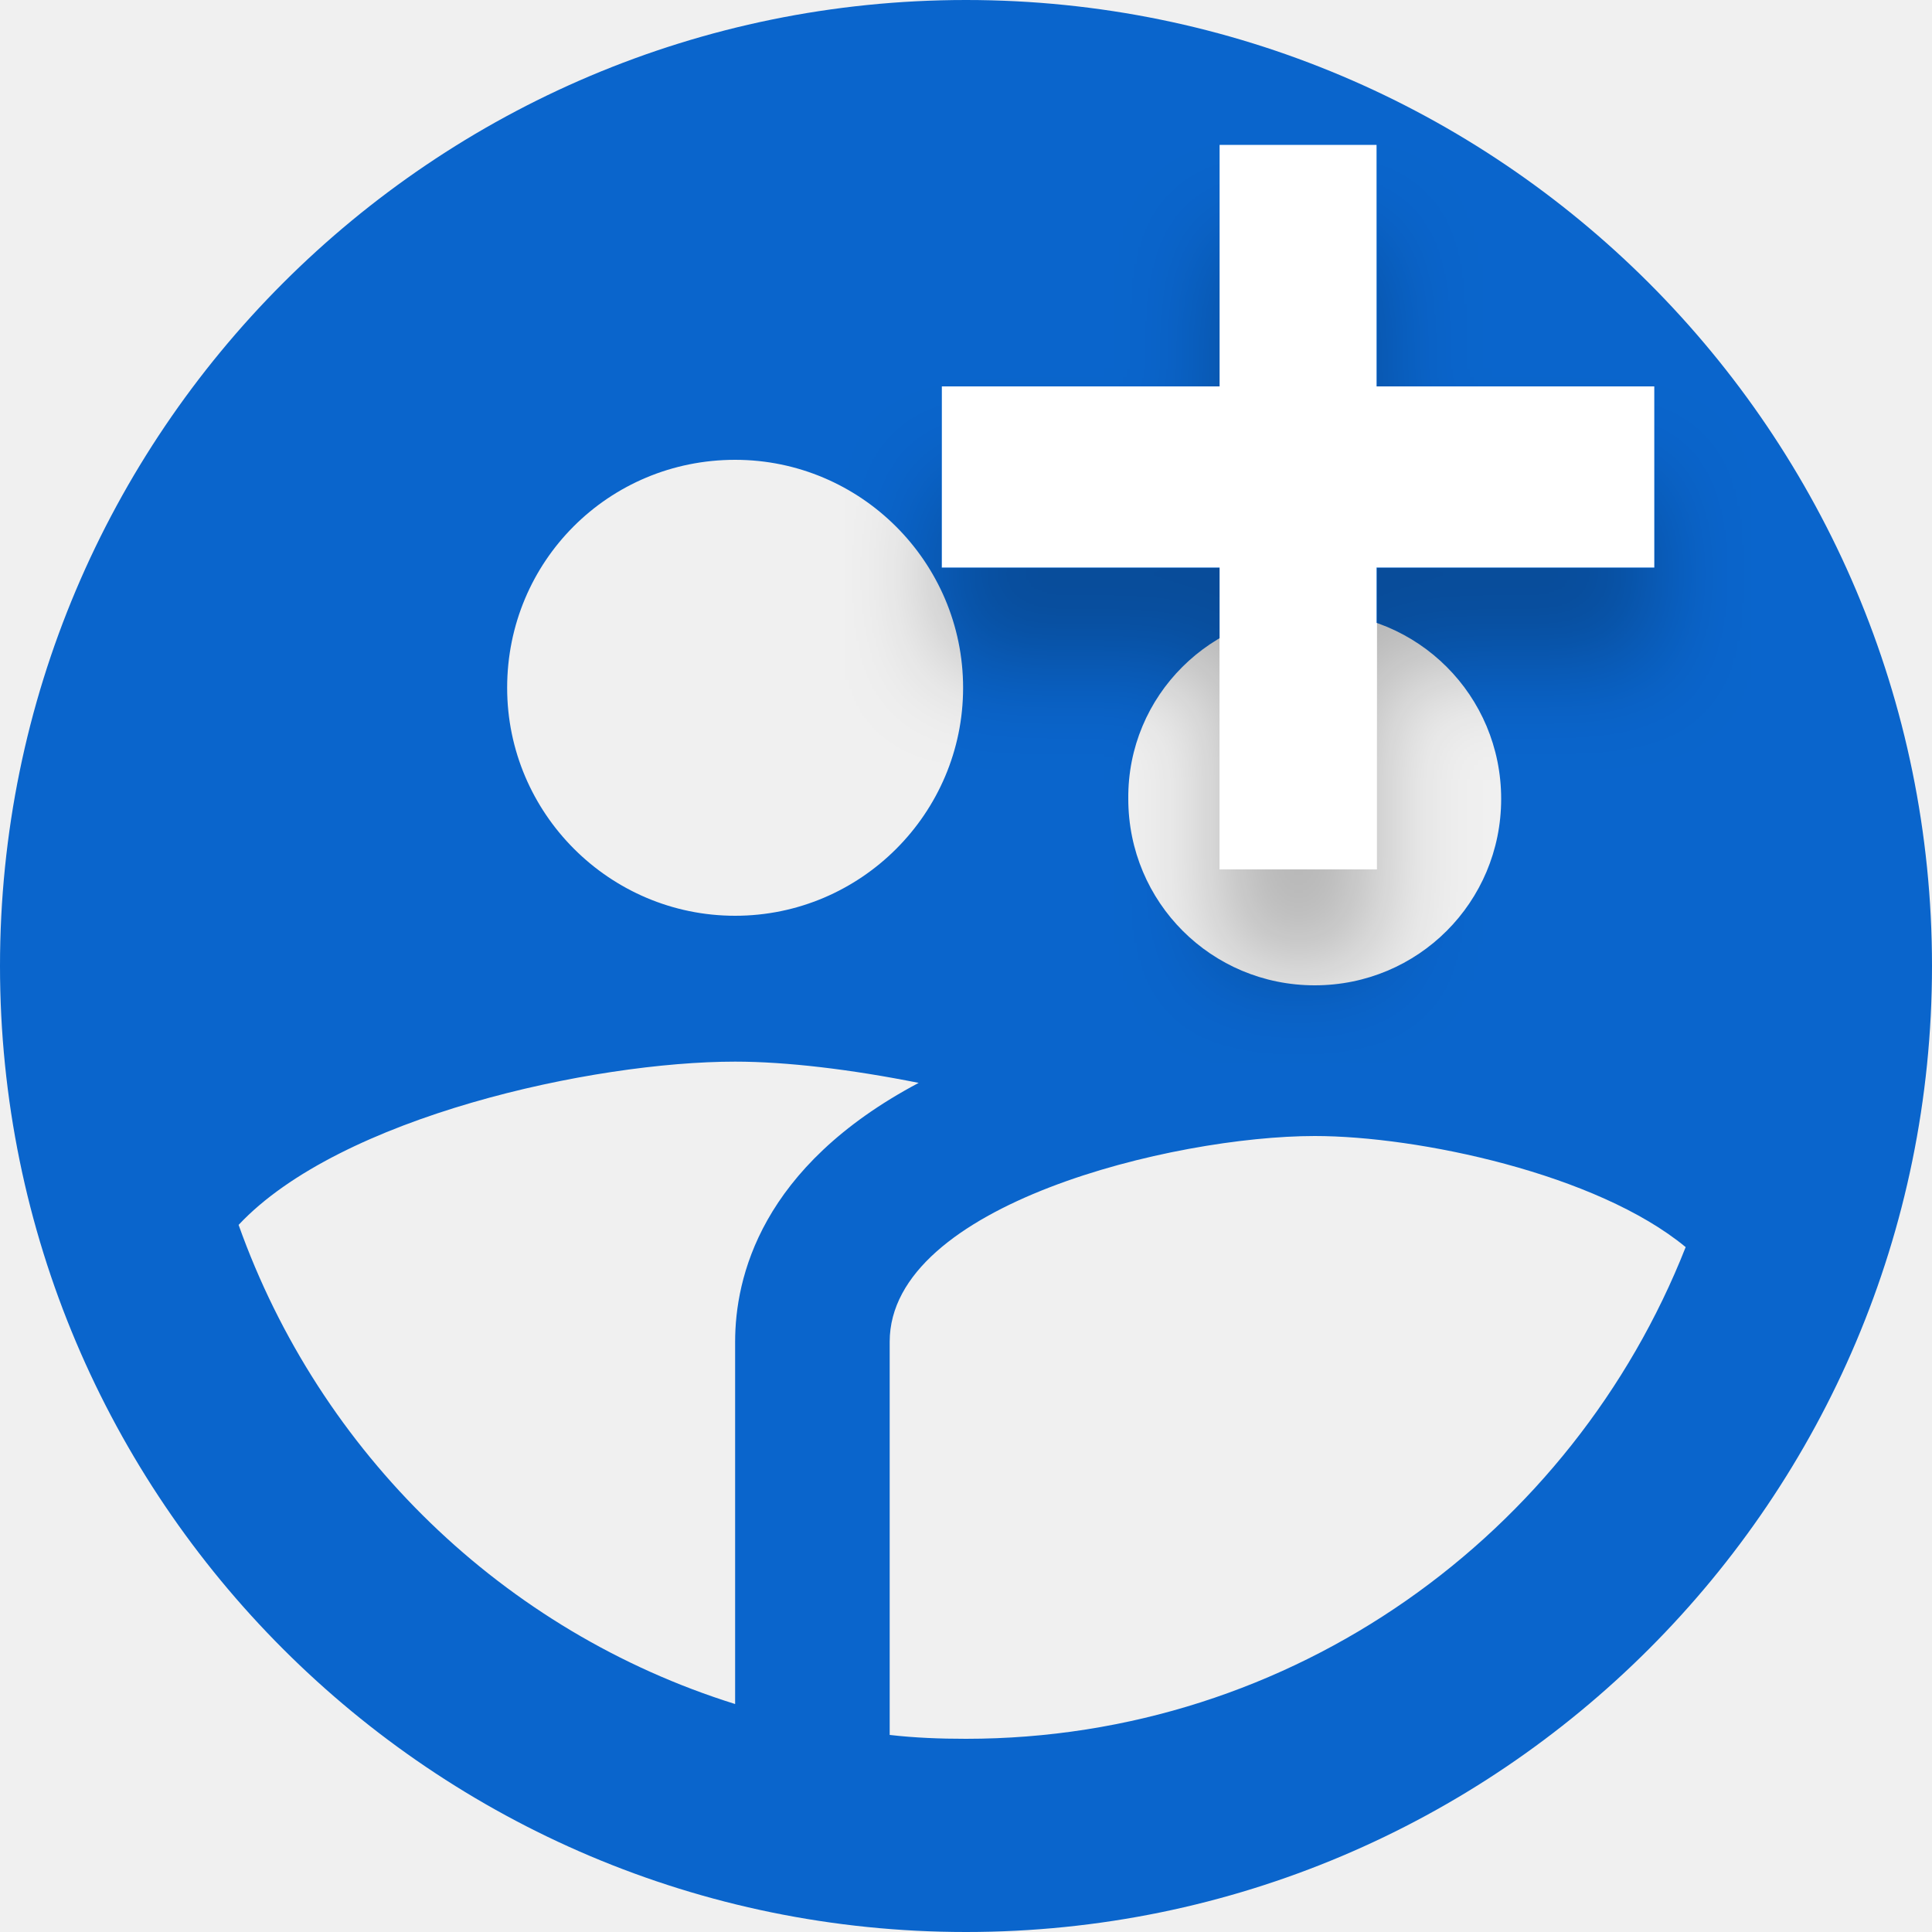
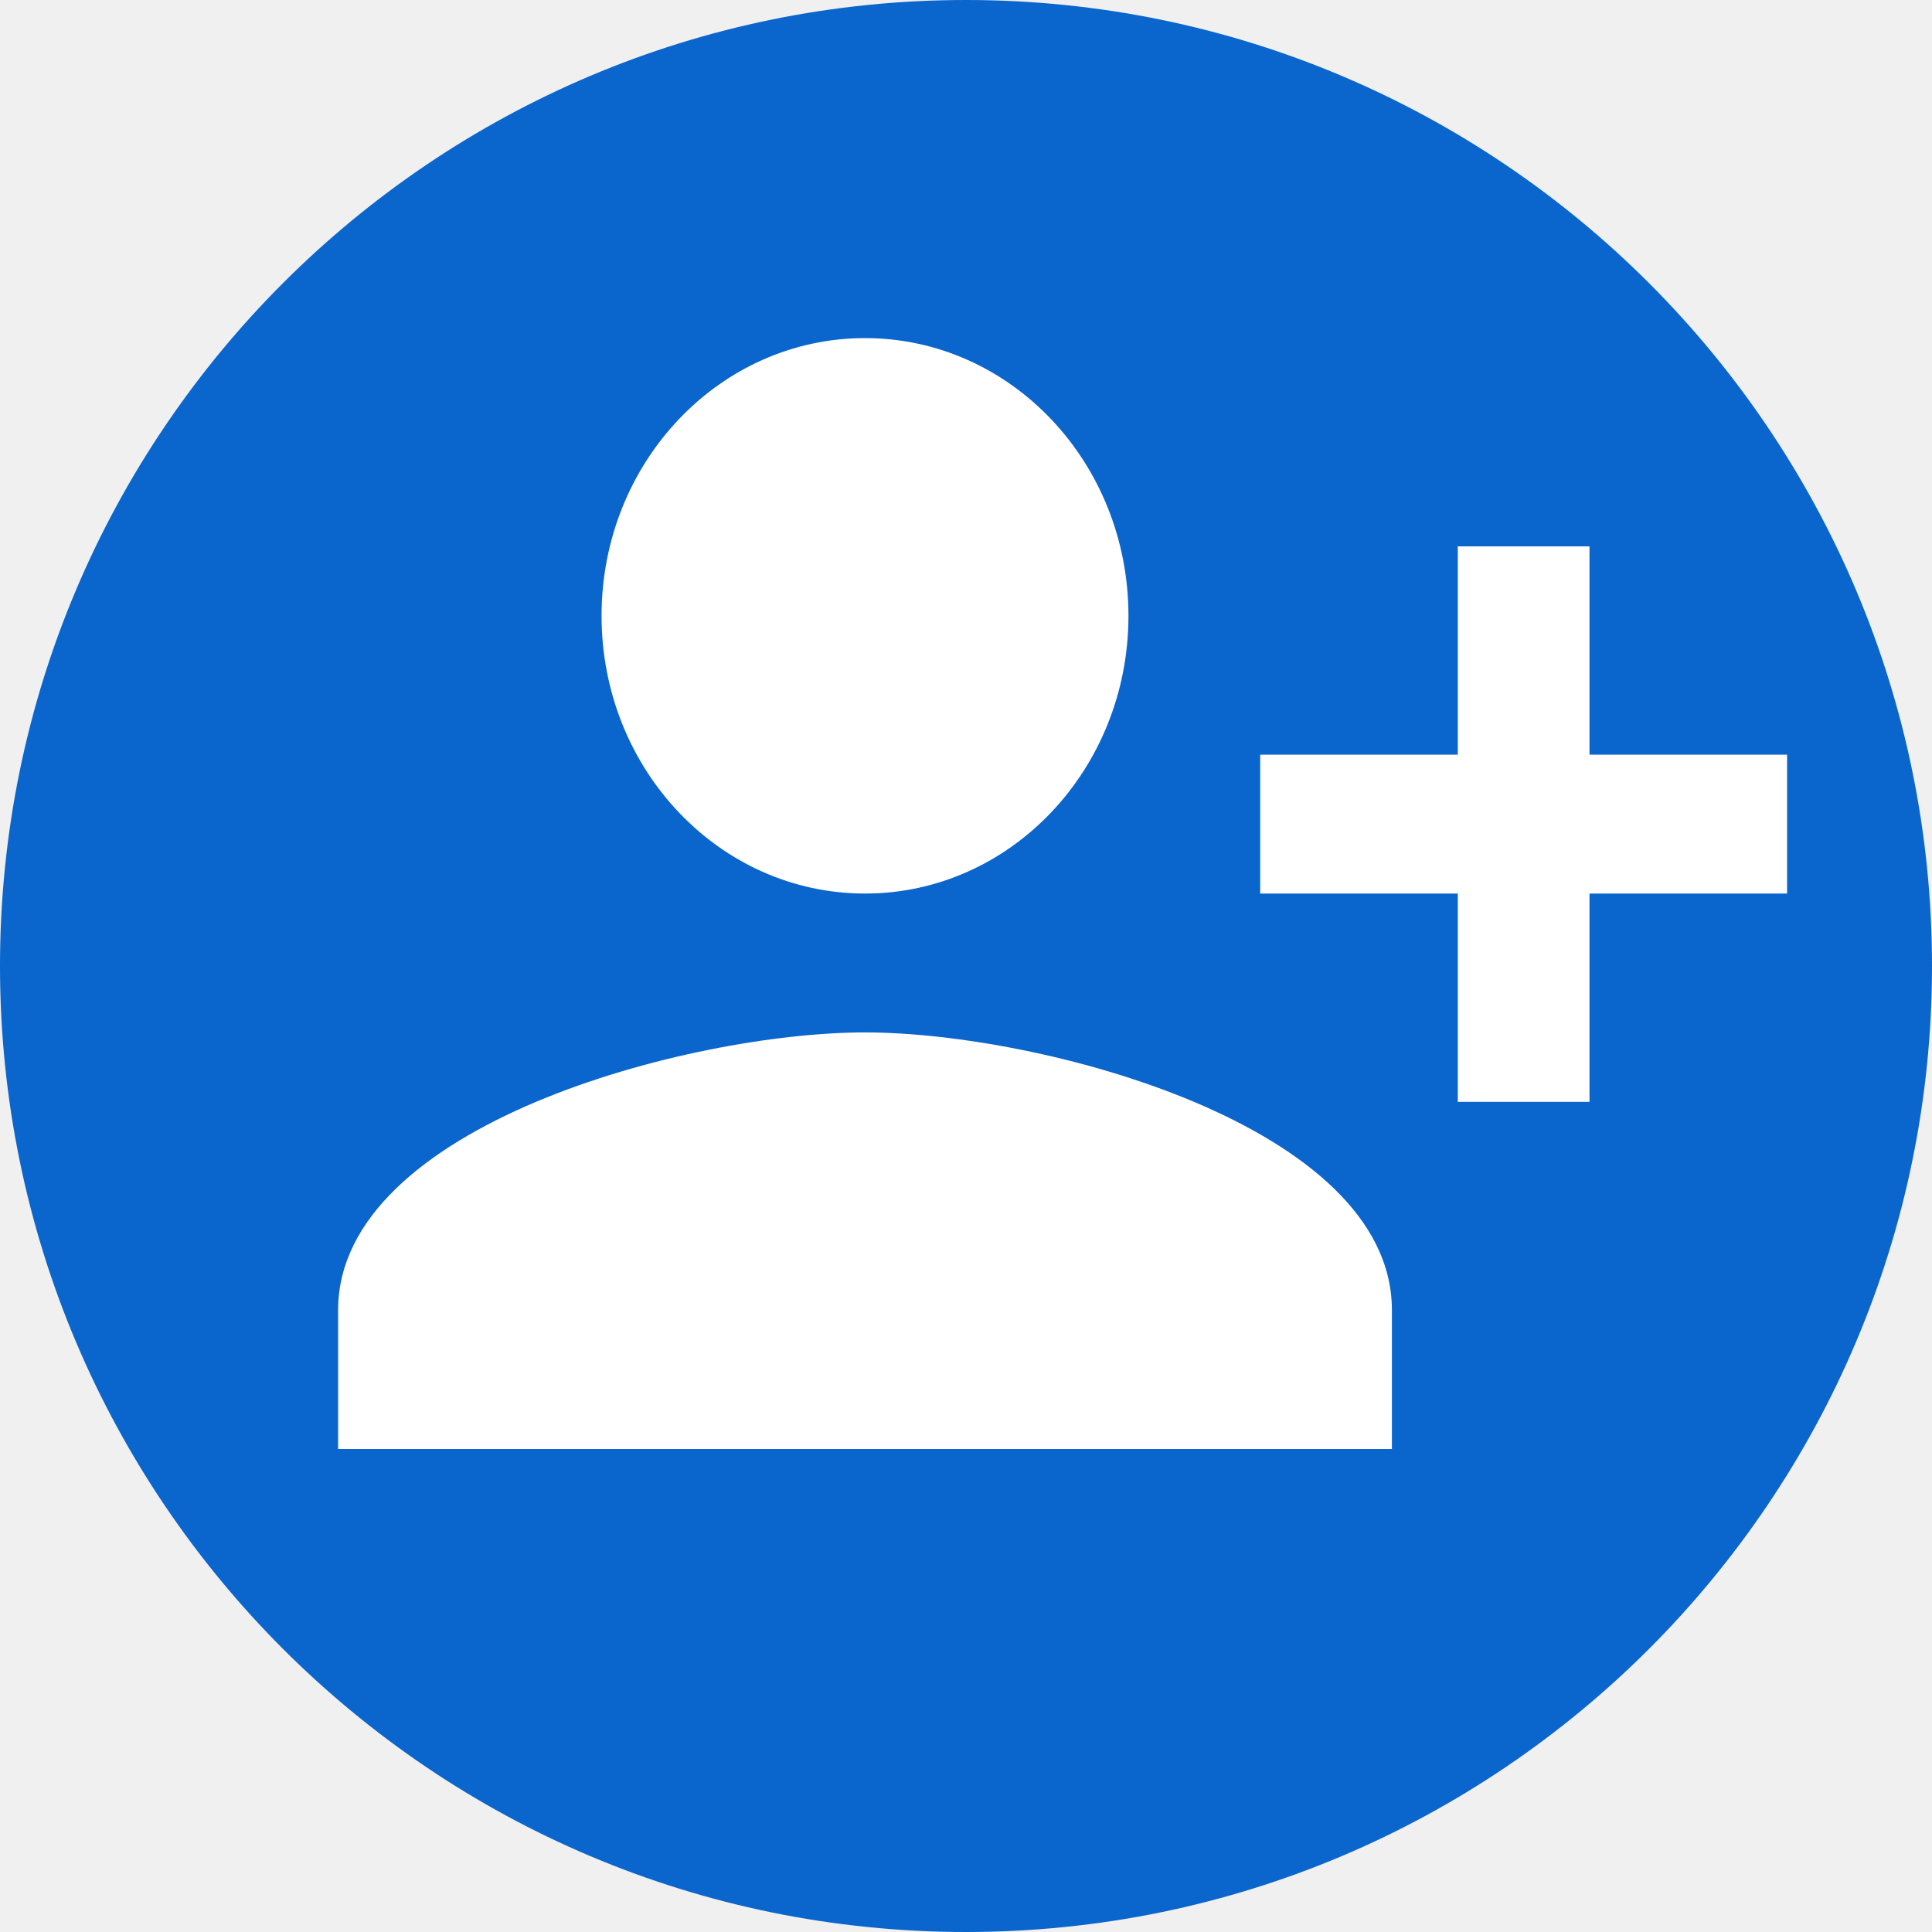
<svg xmlns="http://www.w3.org/2000/svg" width="80" height="80" viewBox="0 0 80 80" fill="none">
-   <path d="M40 0C17.92 0 0 17.92 0 40C0 62.08 17.92 80 40 80C62.08 80 80 62.08 80 40C80 17.92 62.08 0 40 0ZM54.44 25.36C58.72 25.36 62.16 28.8 62.16 33.08C62.16 37.36 58.72 40.8 54.44 40.8C50.16 40.8 46.72 37.36 46.72 33.08C46.68 28.8 50.16 25.36 54.44 25.36ZM30.44 19.04C35.64 19.04 39.88 23.28 39.88 28.48C39.88 33.68 35.64 37.92 30.44 37.92C25.24 37.92 21 33.68 21 28.48C21 23.24 25.2 19.04 30.44 19.04ZM30.44 55.56V70.56C20.84 67.56 13.24 60.16 9.88 50.72C14.08 46.24 24.56 43.96 30.44 43.96C32.56 43.96 35.24 44.28 38.04 44.84C31.48 48.32 30.44 52.92 30.44 55.56ZM40 72C38.92 72 37.88 71.96 36.84 71.84V55.56C36.84 49.88 48.6 47.04 54.44 47.04C58.72 47.04 66.12 48.6 69.8 51.64C65.12 63.52 53.56 72 40 72Z" fill="#0A65CC" />
-   <g filter="url(#filter0_d_227_6446)">
-     <path d="M50.501 16V6H57V16H68.5V23.5H57V36H50.501V23.5H39V16H50.501Z" fill="white" />
-   </g>
-   <defs>
-     <filter id="filter0_d_227_6446" x="35" y="6" width="37.5" height="38" filterUnits="userSpaceOnUse" color-interpolation-filters="sRGB">
-       <feFlood flood-opacity="0" result="BackgroundImageFix" />
-       <feColorMatrix in="SourceAlpha" type="matrix" values="0 0 0 0 0 0 0 0 0 0 0 0 0 0 0 0 0 0 127 0" result="hardAlpha" />
-       <feOffset dy="4" />
-       <feGaussianBlur stdDeviation="2" />
-       <feComposite in2="hardAlpha" operator="out" />
-       <feColorMatrix type="matrix" values="0 0 0 0 0 0 0 0 0 0 0 0 0 0 0 0 0 0 0.25 0" />
-       <feBlend mode="normal" in2="BackgroundImageFix" result="effect1_dropShadow_227_6446" />
-       <feBlend mode="normal" in="SourceGraphic" in2="effect1_dropShadow_227_6446" result="shape" />
-     </filter>
-   </defs>
+   <path d="M40 0C17.92 0 0 17.92 0 40C0 62.08 17.92 80 40 80C62.08 80 80 62.08 80 40C80 17.92 62.08 0 40 0Z" fill="#0A65CC" />
+   <path d="M35.818 37C29.791 37 24.909 31.854 24.909 25.5C24.909 19.146 29.791 14 35.818 14C41.846 14 46.727 19.146 46.727 25.5C46.727 31.854 41.846 37 35.818 37ZM60.364 31.25V22.625H65.818V31.25H74V37H65.818V45.625H60.364V37H52.182V31.25H60.364ZM35.818 42.75C43.1 42.75 57.636 46.602 57.636 54.25V60H14V54.25C14 46.602 28.536 42.75 35.818 42.75Z" fill="white" />
</svg>
